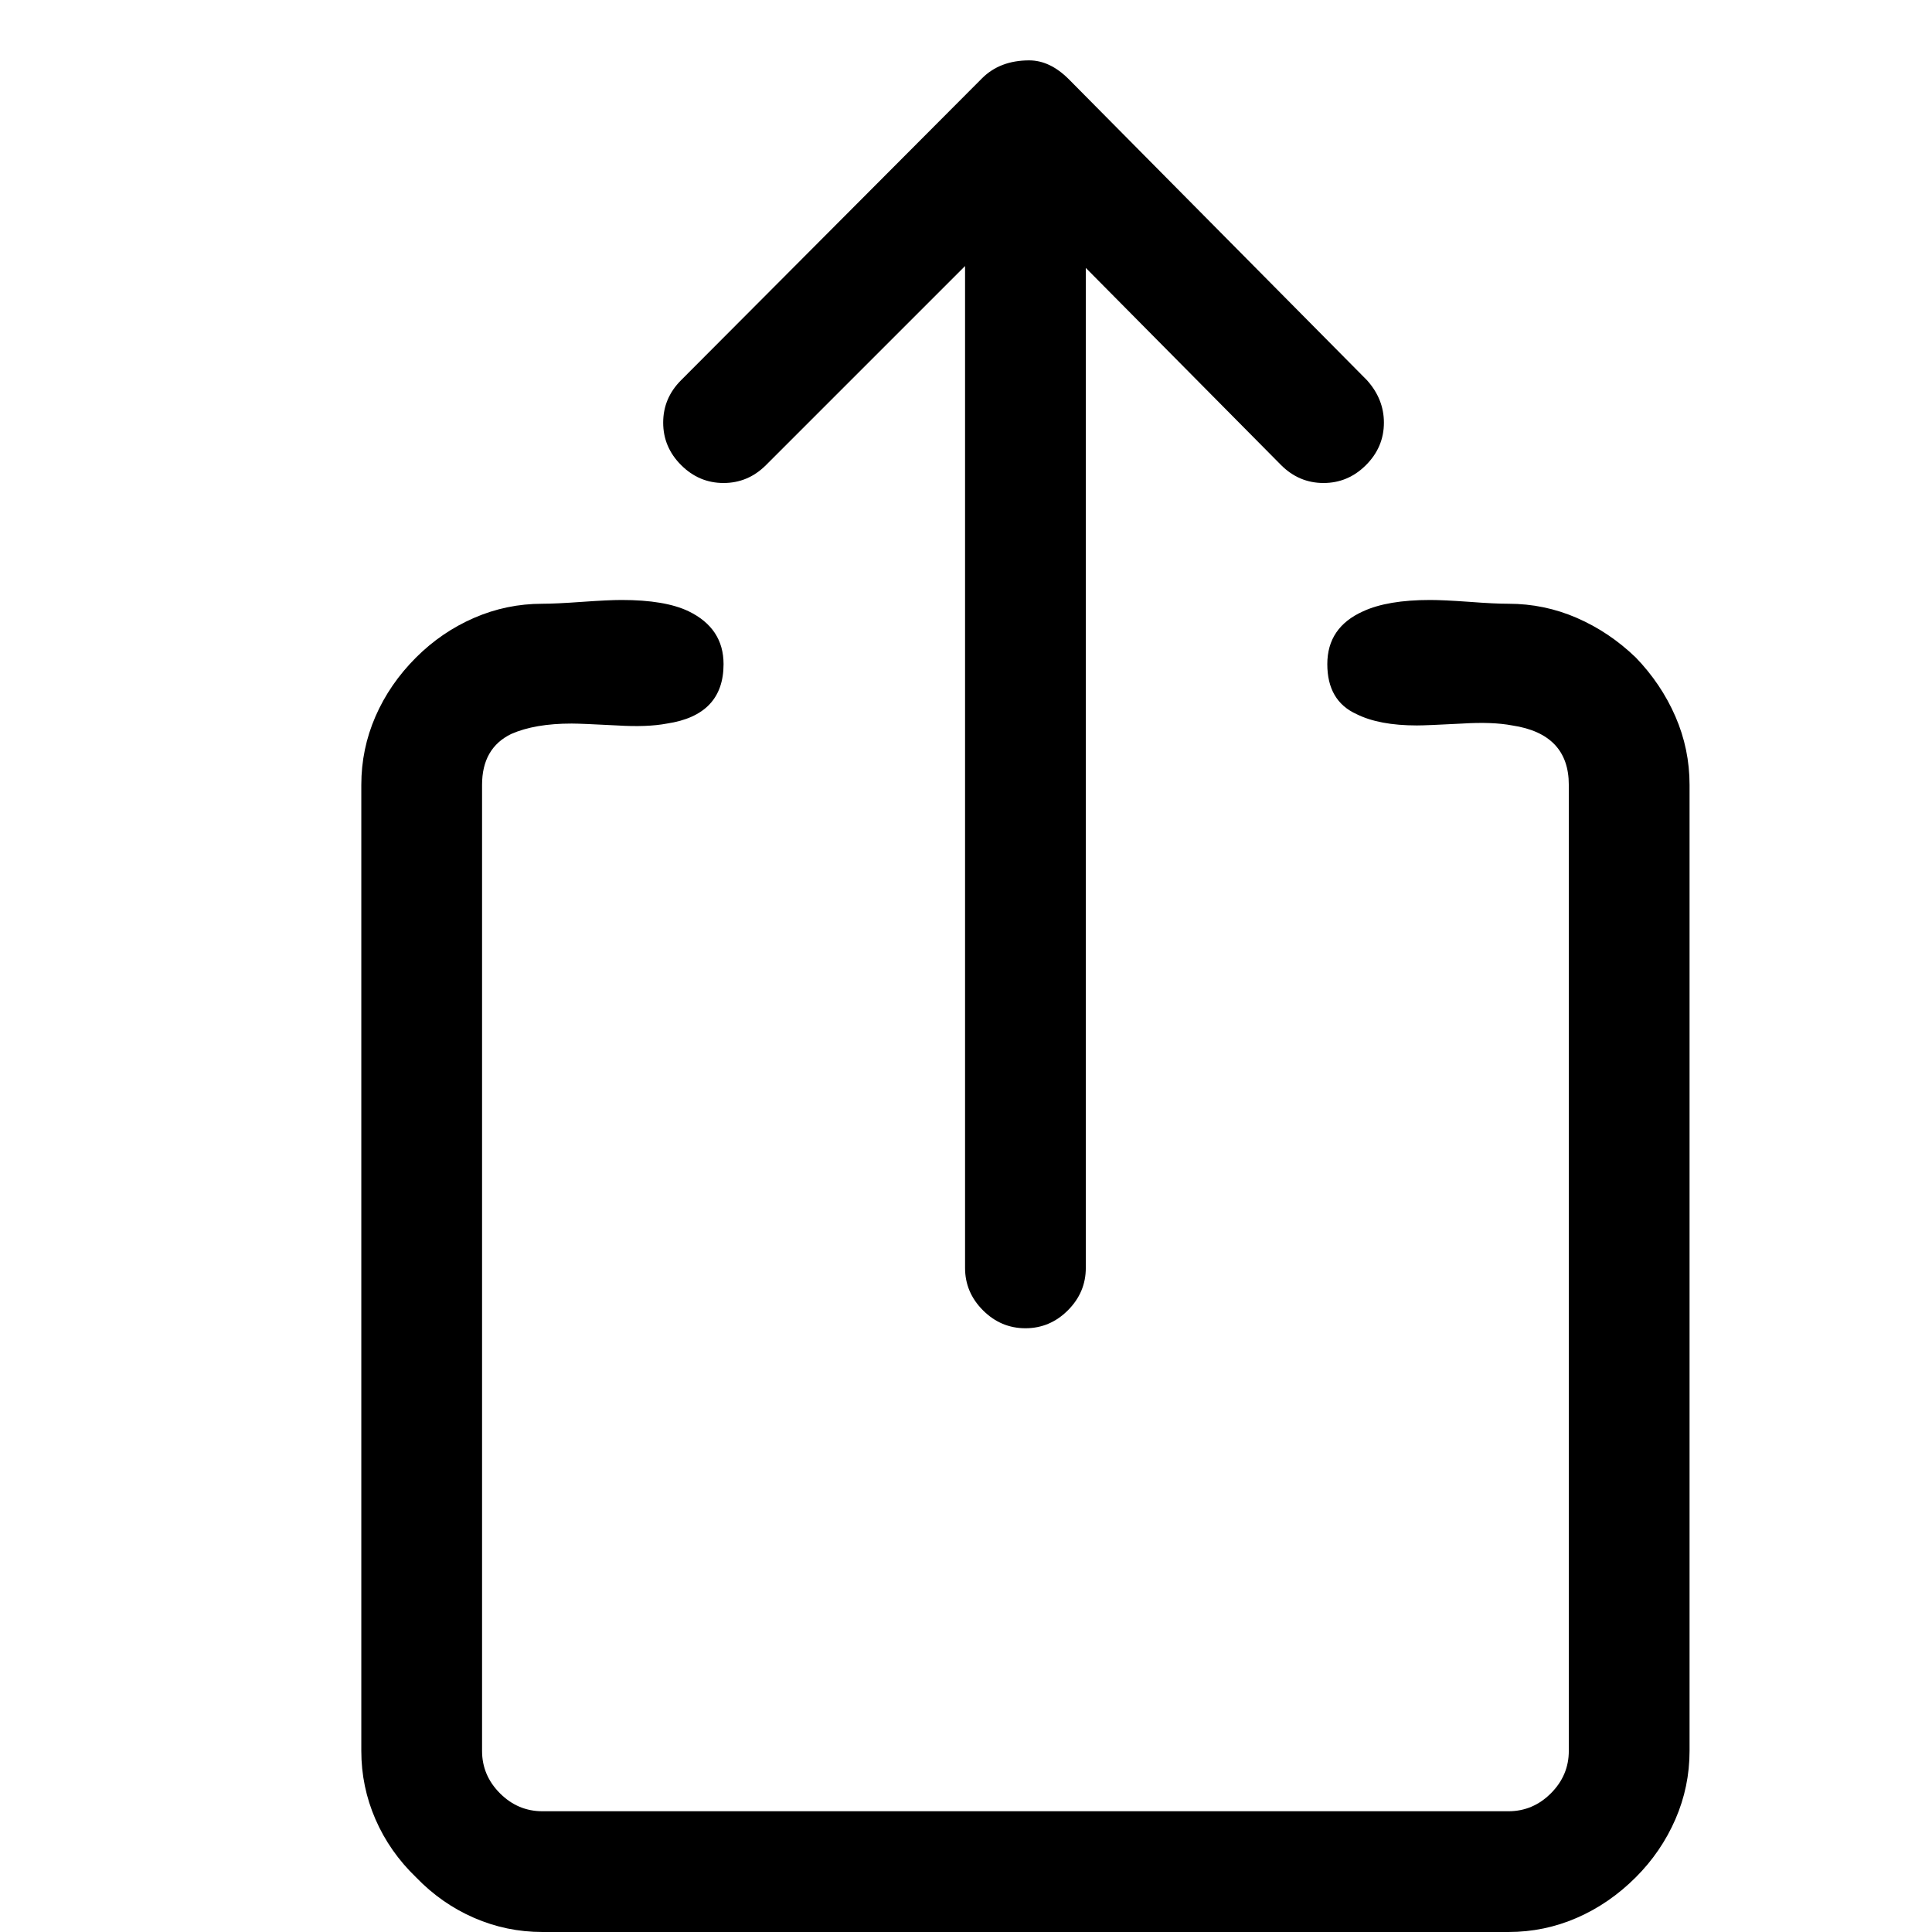
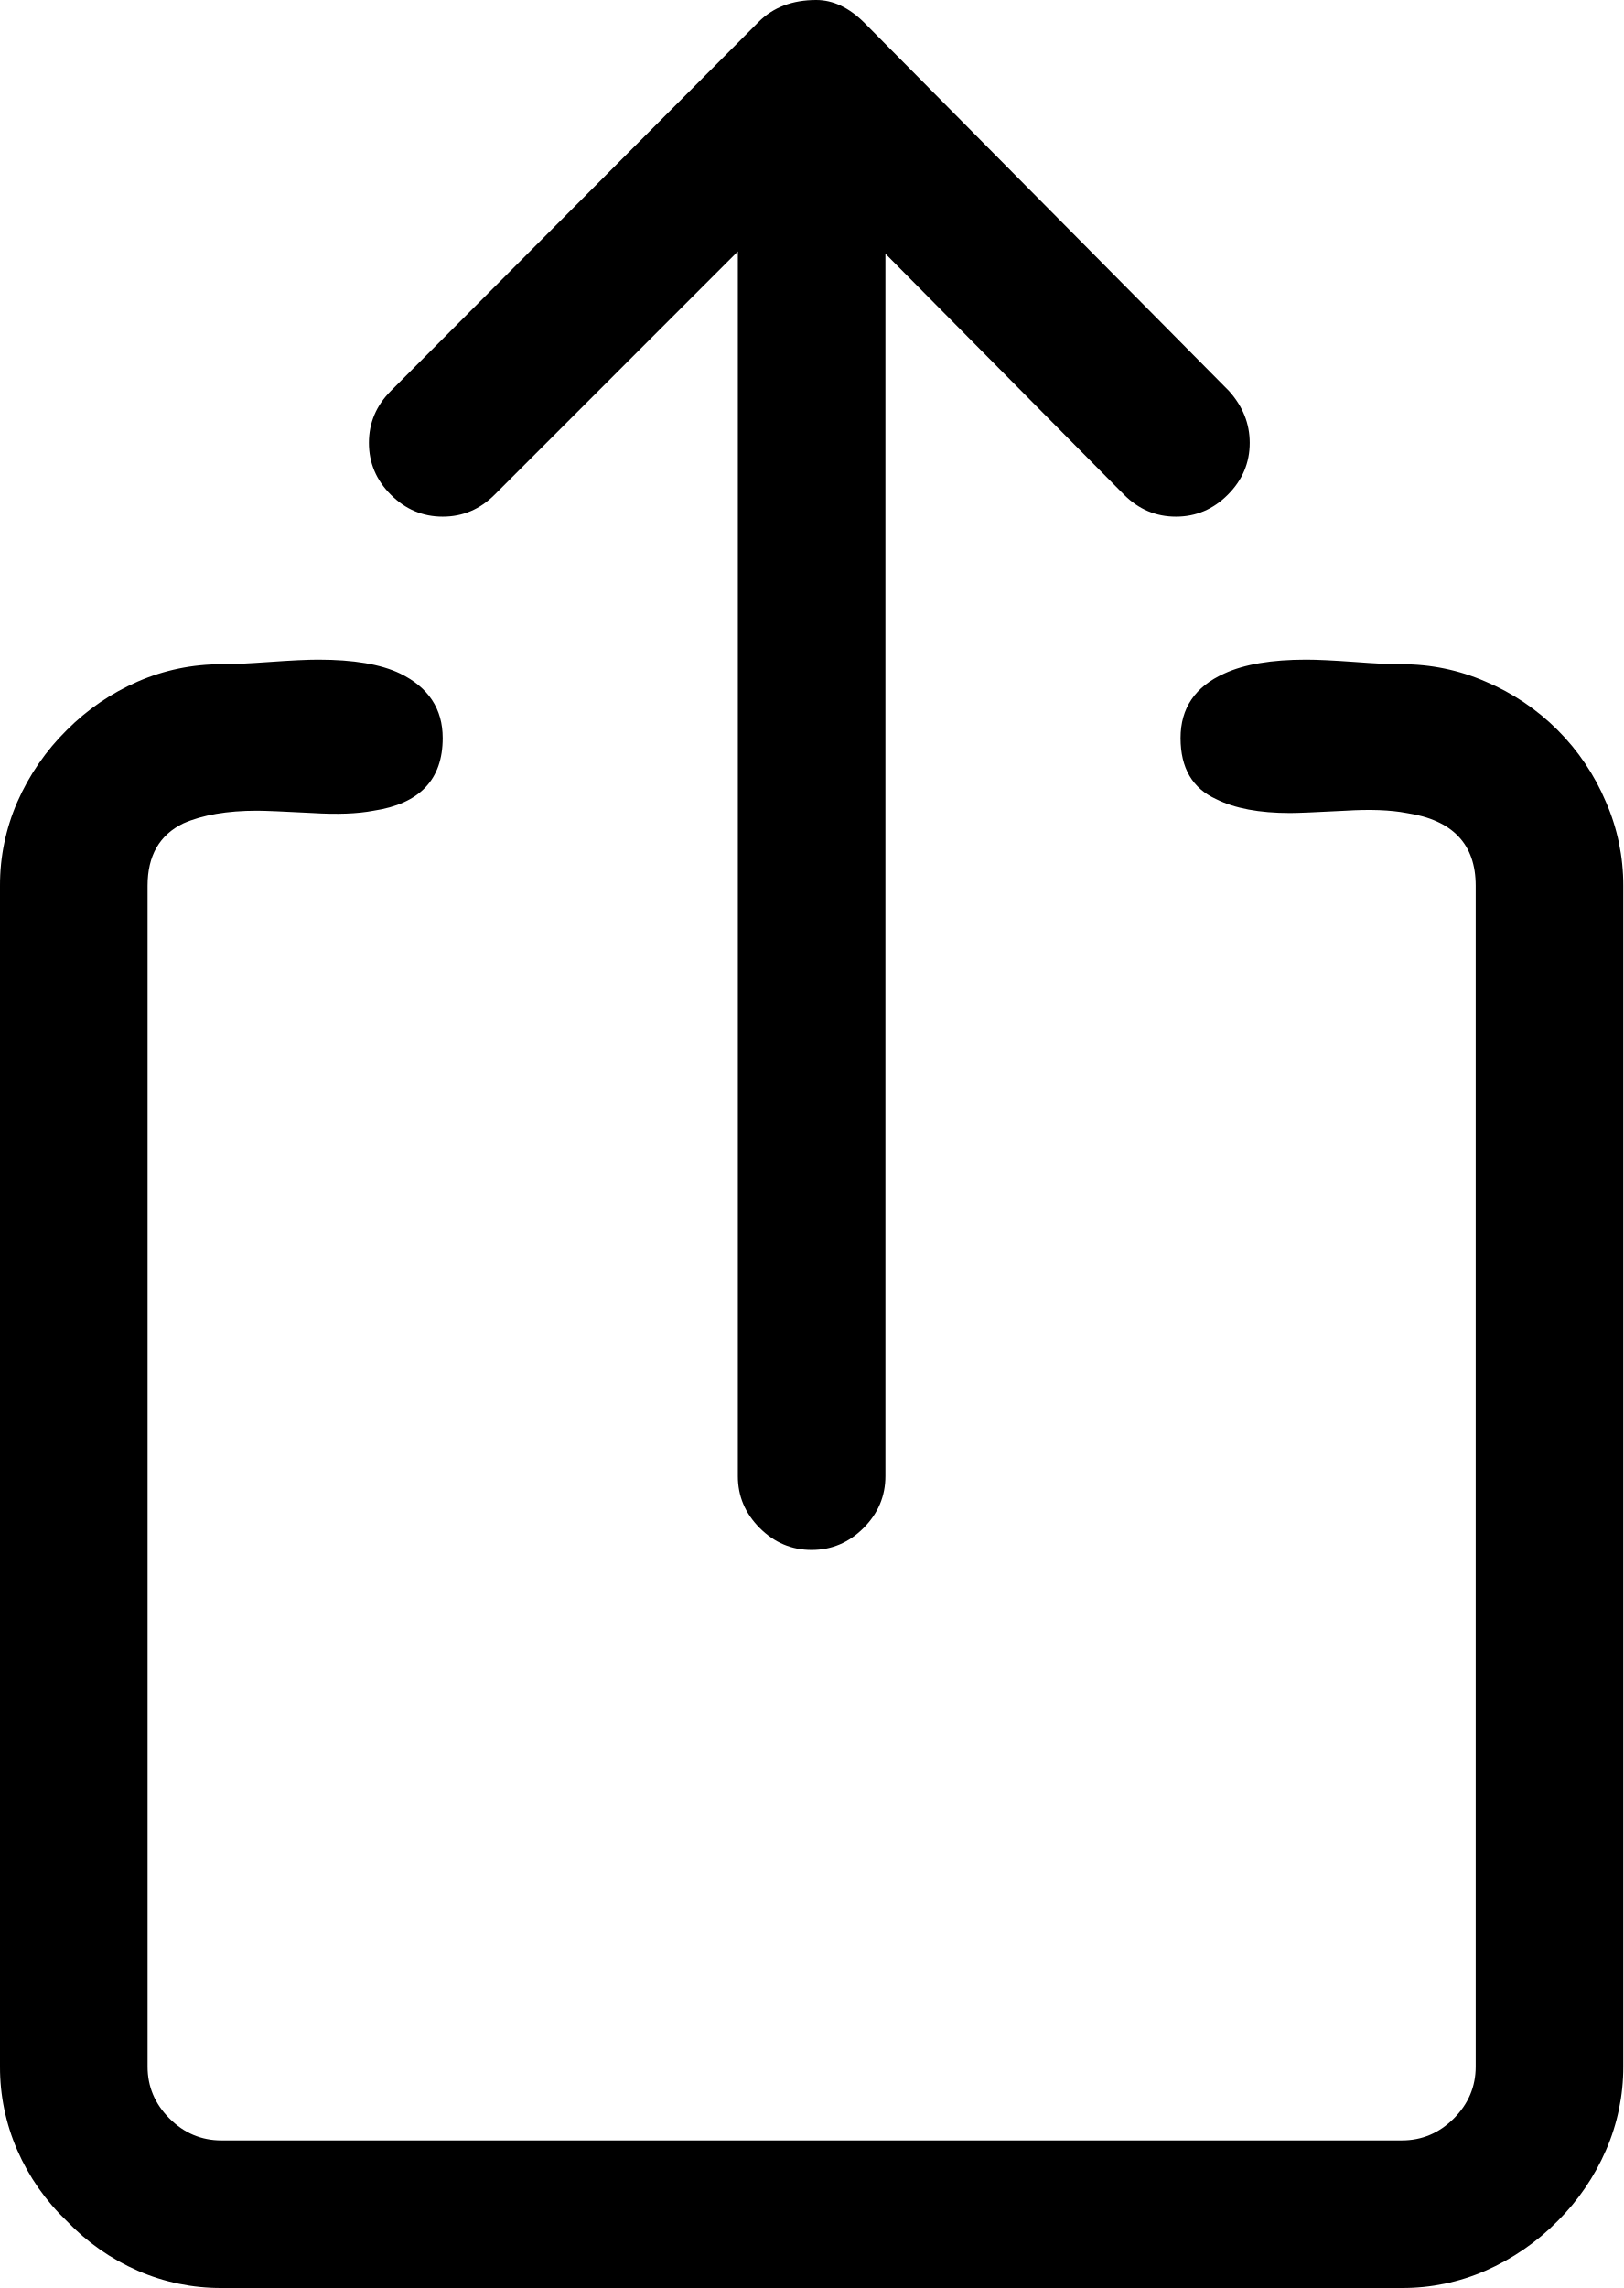
- <svg xmlns="http://www.w3.org/2000/svg" viewBox="0 0 2048 2048">
-   <path d="M1558 638q26 2 41 2 38 0 72.5 15t62.5 42q27 28 42 62.5t15 72.5v1024q0 38-15 72.5t-42 61.5q-28 28-62.5 43t-72.5 15H575q-38 0-72.5-15t-61.5-43q-28-27-43-61.5t-15-72.5V832q0-38 15-72.5t43-62.5q27-27 61.5-42t72.5-15q14 0 42-2t42-2q46 0 71 12 37 18 37 56 0 54-60 63-21 4-53 2-38-2-48-2-39 0-64 11-31 15-31 54v1024q0 26 19 45t45 19h1024q26 0 45-19t19-45V832q0-54-60-63-21-4-53-2-38 2-48 2-40 0-64-12-31-14-31-53t38-56q26-12 71-12 14 0 42 2zM1133 84l316 319q18 20 18 45 0 26-19 45t-45 19-45-19l-207-209v1060q0 26-19 45t-45 19-45-19-19-45V282L812 493q-19 19-45 19t-45-19-19-45 19-45l319-320q19-19 50-19 22 0 42 20z" />
+ <svg xmlns="http://www.w3.org/2000/svg" data-name="Layer 1" viewBox="0 0 1408 1984">
+   <path d="M1175 574q26 2 41 2a179.91 179.91 0 0 1 72.5 15A195.58 195.58 0 0 1 1393 695.5a179.91 179.91 0 0 1 15 72.5v1024a179.91 179.91 0 0 1-15 72.5 197.89 197.89 0 0 1-42 61.5 201.68 201.68 0 0 1-62.5 43 179.91 179.91 0 0 1-72.5 15H192a179.91 179.91 0 0 1-72.5-15 190.17 190.17 0 0 1-61.5-43 190.17 190.17 0 0 1-43-61.5A179.91 179.91 0 0 1 0 1792V768a179.91 179.91 0 0 1 15-72.5A201.68 201.68 0 0 1 58 633a197.89 197.89 0 0 1 61.5-42 179.91 179.91 0 0 1 72.5-15q14 0 42-2t42-2q46 0 71 12 37 18 37 56 0 54-60 63-21 4-53 2-38-2-48-2-39 0-64 11-31 15-31 54v1024q0 26 19 45t45 19h1024q26 0 45-19t19-45V768q0-54-60-63-21-4-53-2-38 2-48 2-40 0-64-12-31-14-31-53t38-56q26-12 71-12 14 0 42 2zM750 20l316 319q18 20 18 45 0 26-19 45t-45 19q-26 0-45-19L768 220v1060q0 26-19 45t-45 19q-26 0-45-19t-19-45V218L429 429q-19 19-45 19t-45-19q-19-19-19-45t19-45L658 19q19-19 50-19 22 0 42 20z" />
</svg>
